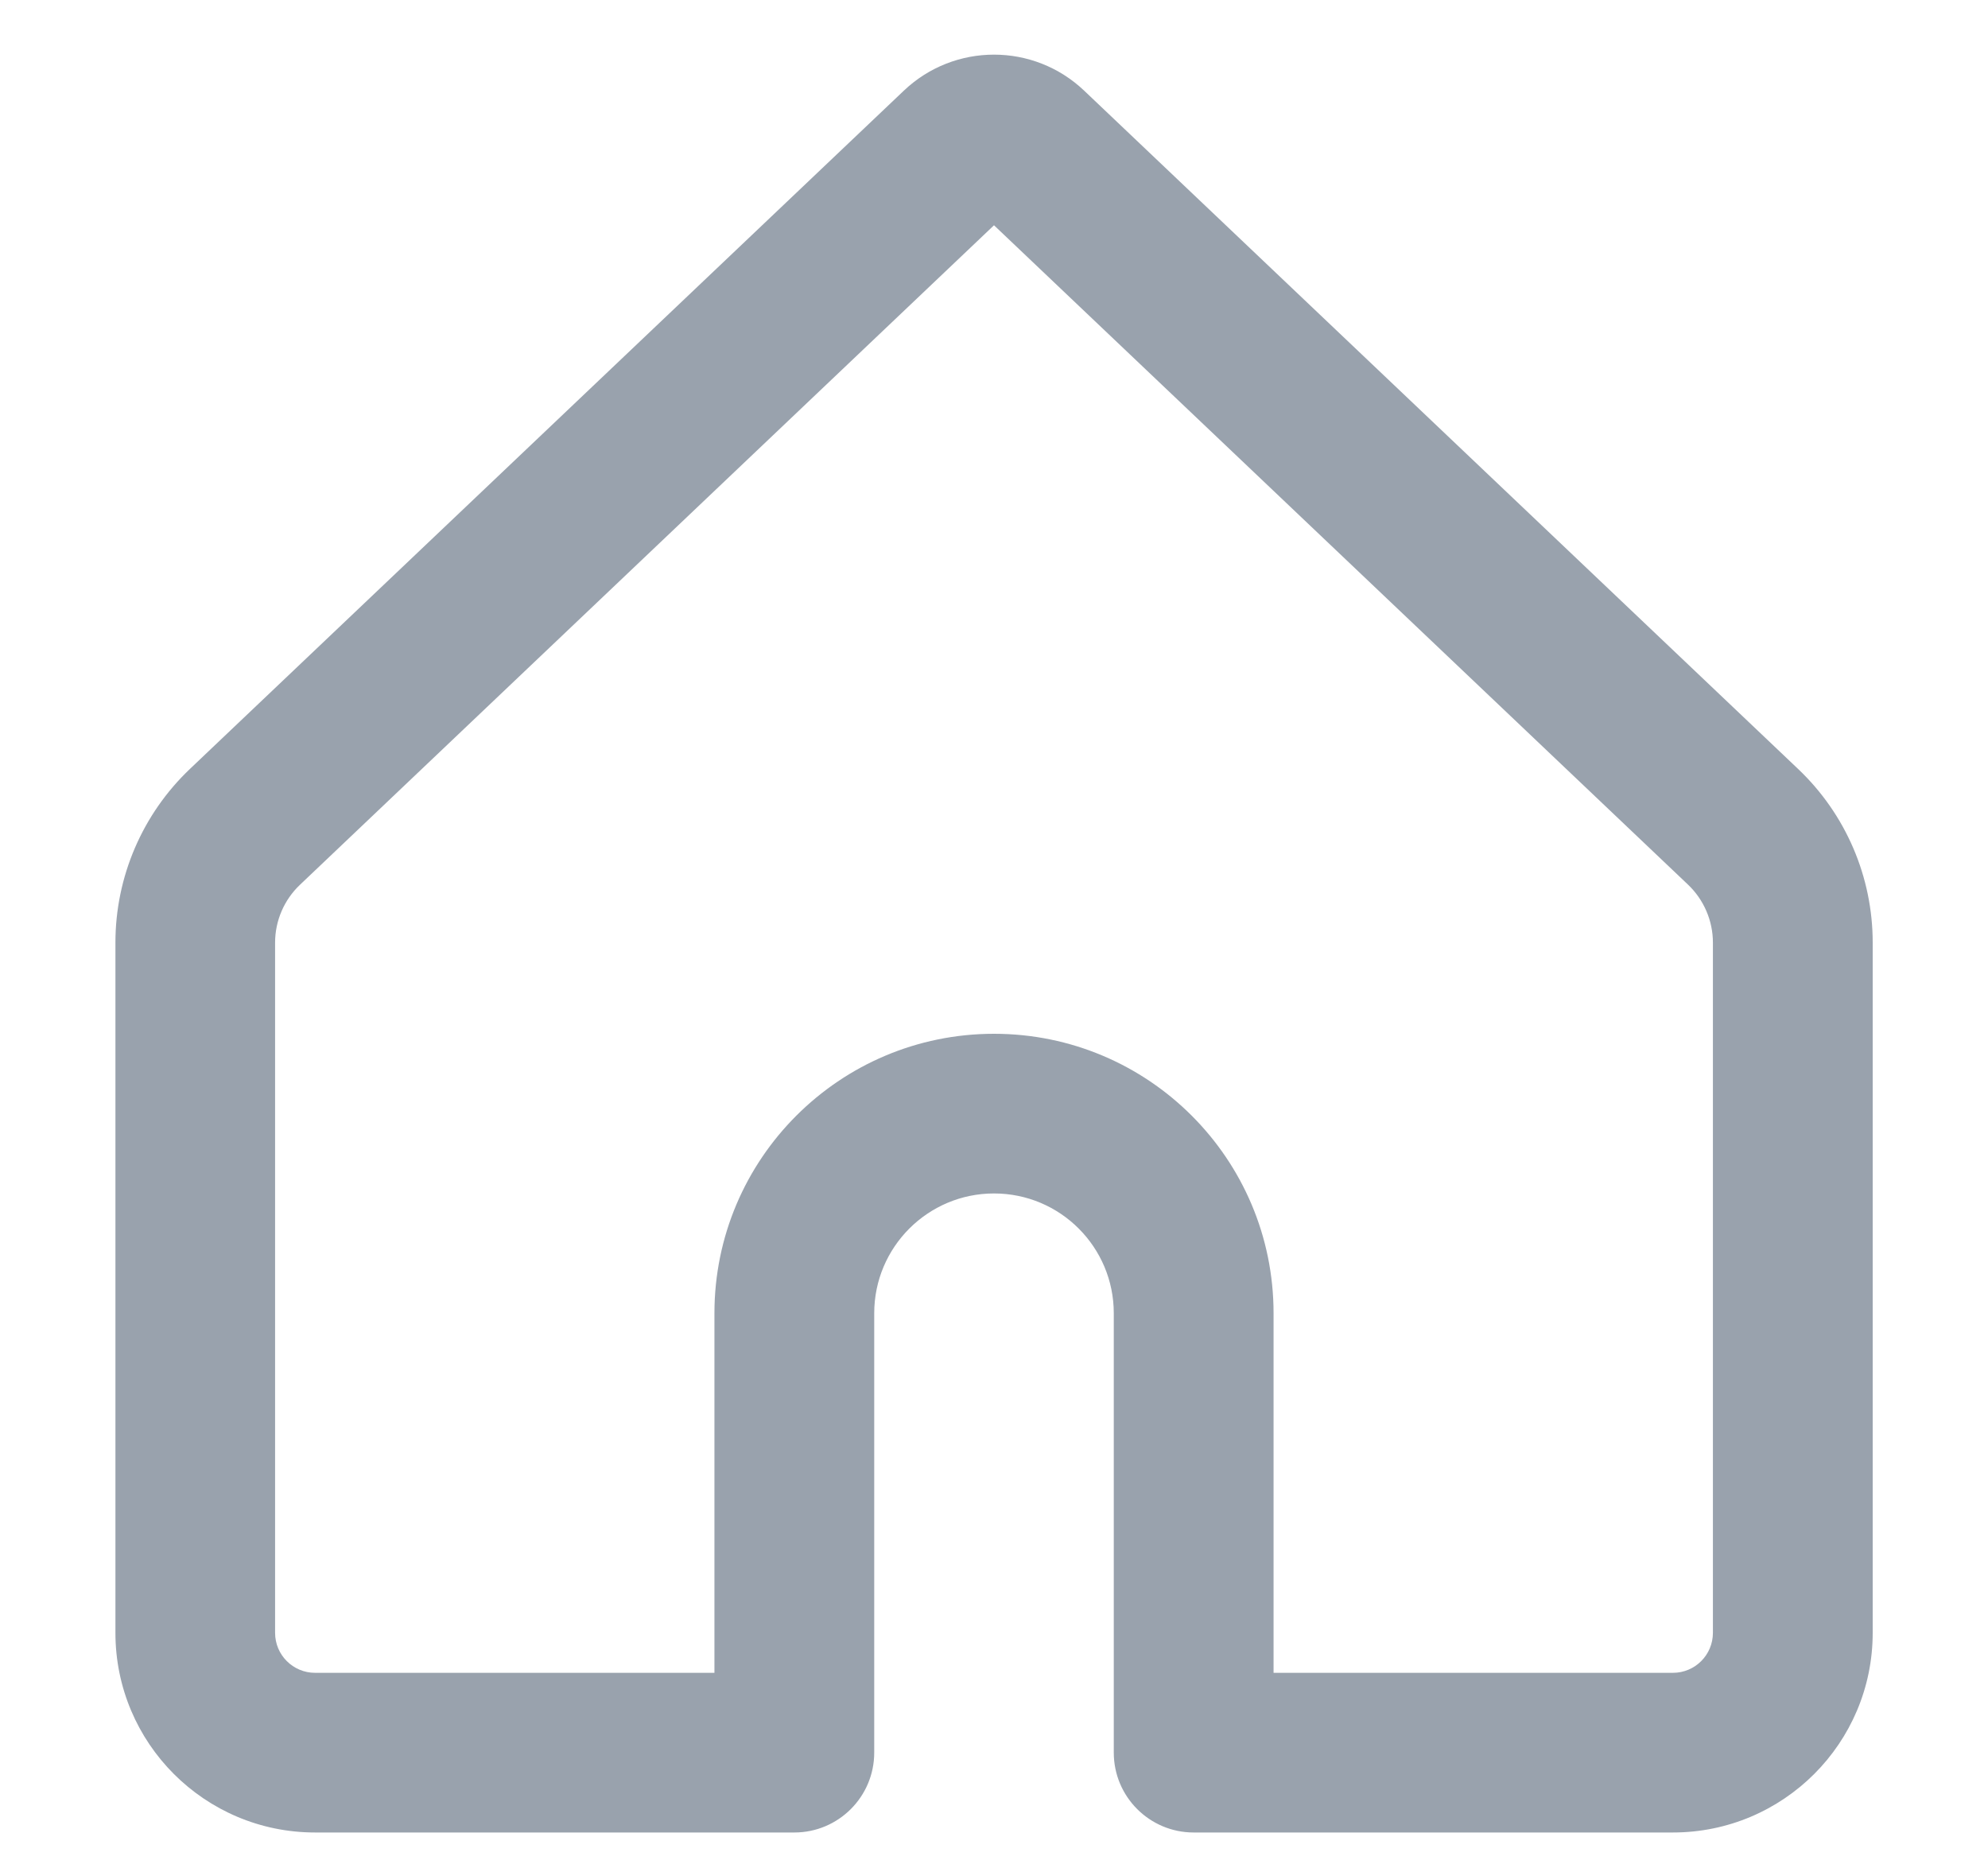
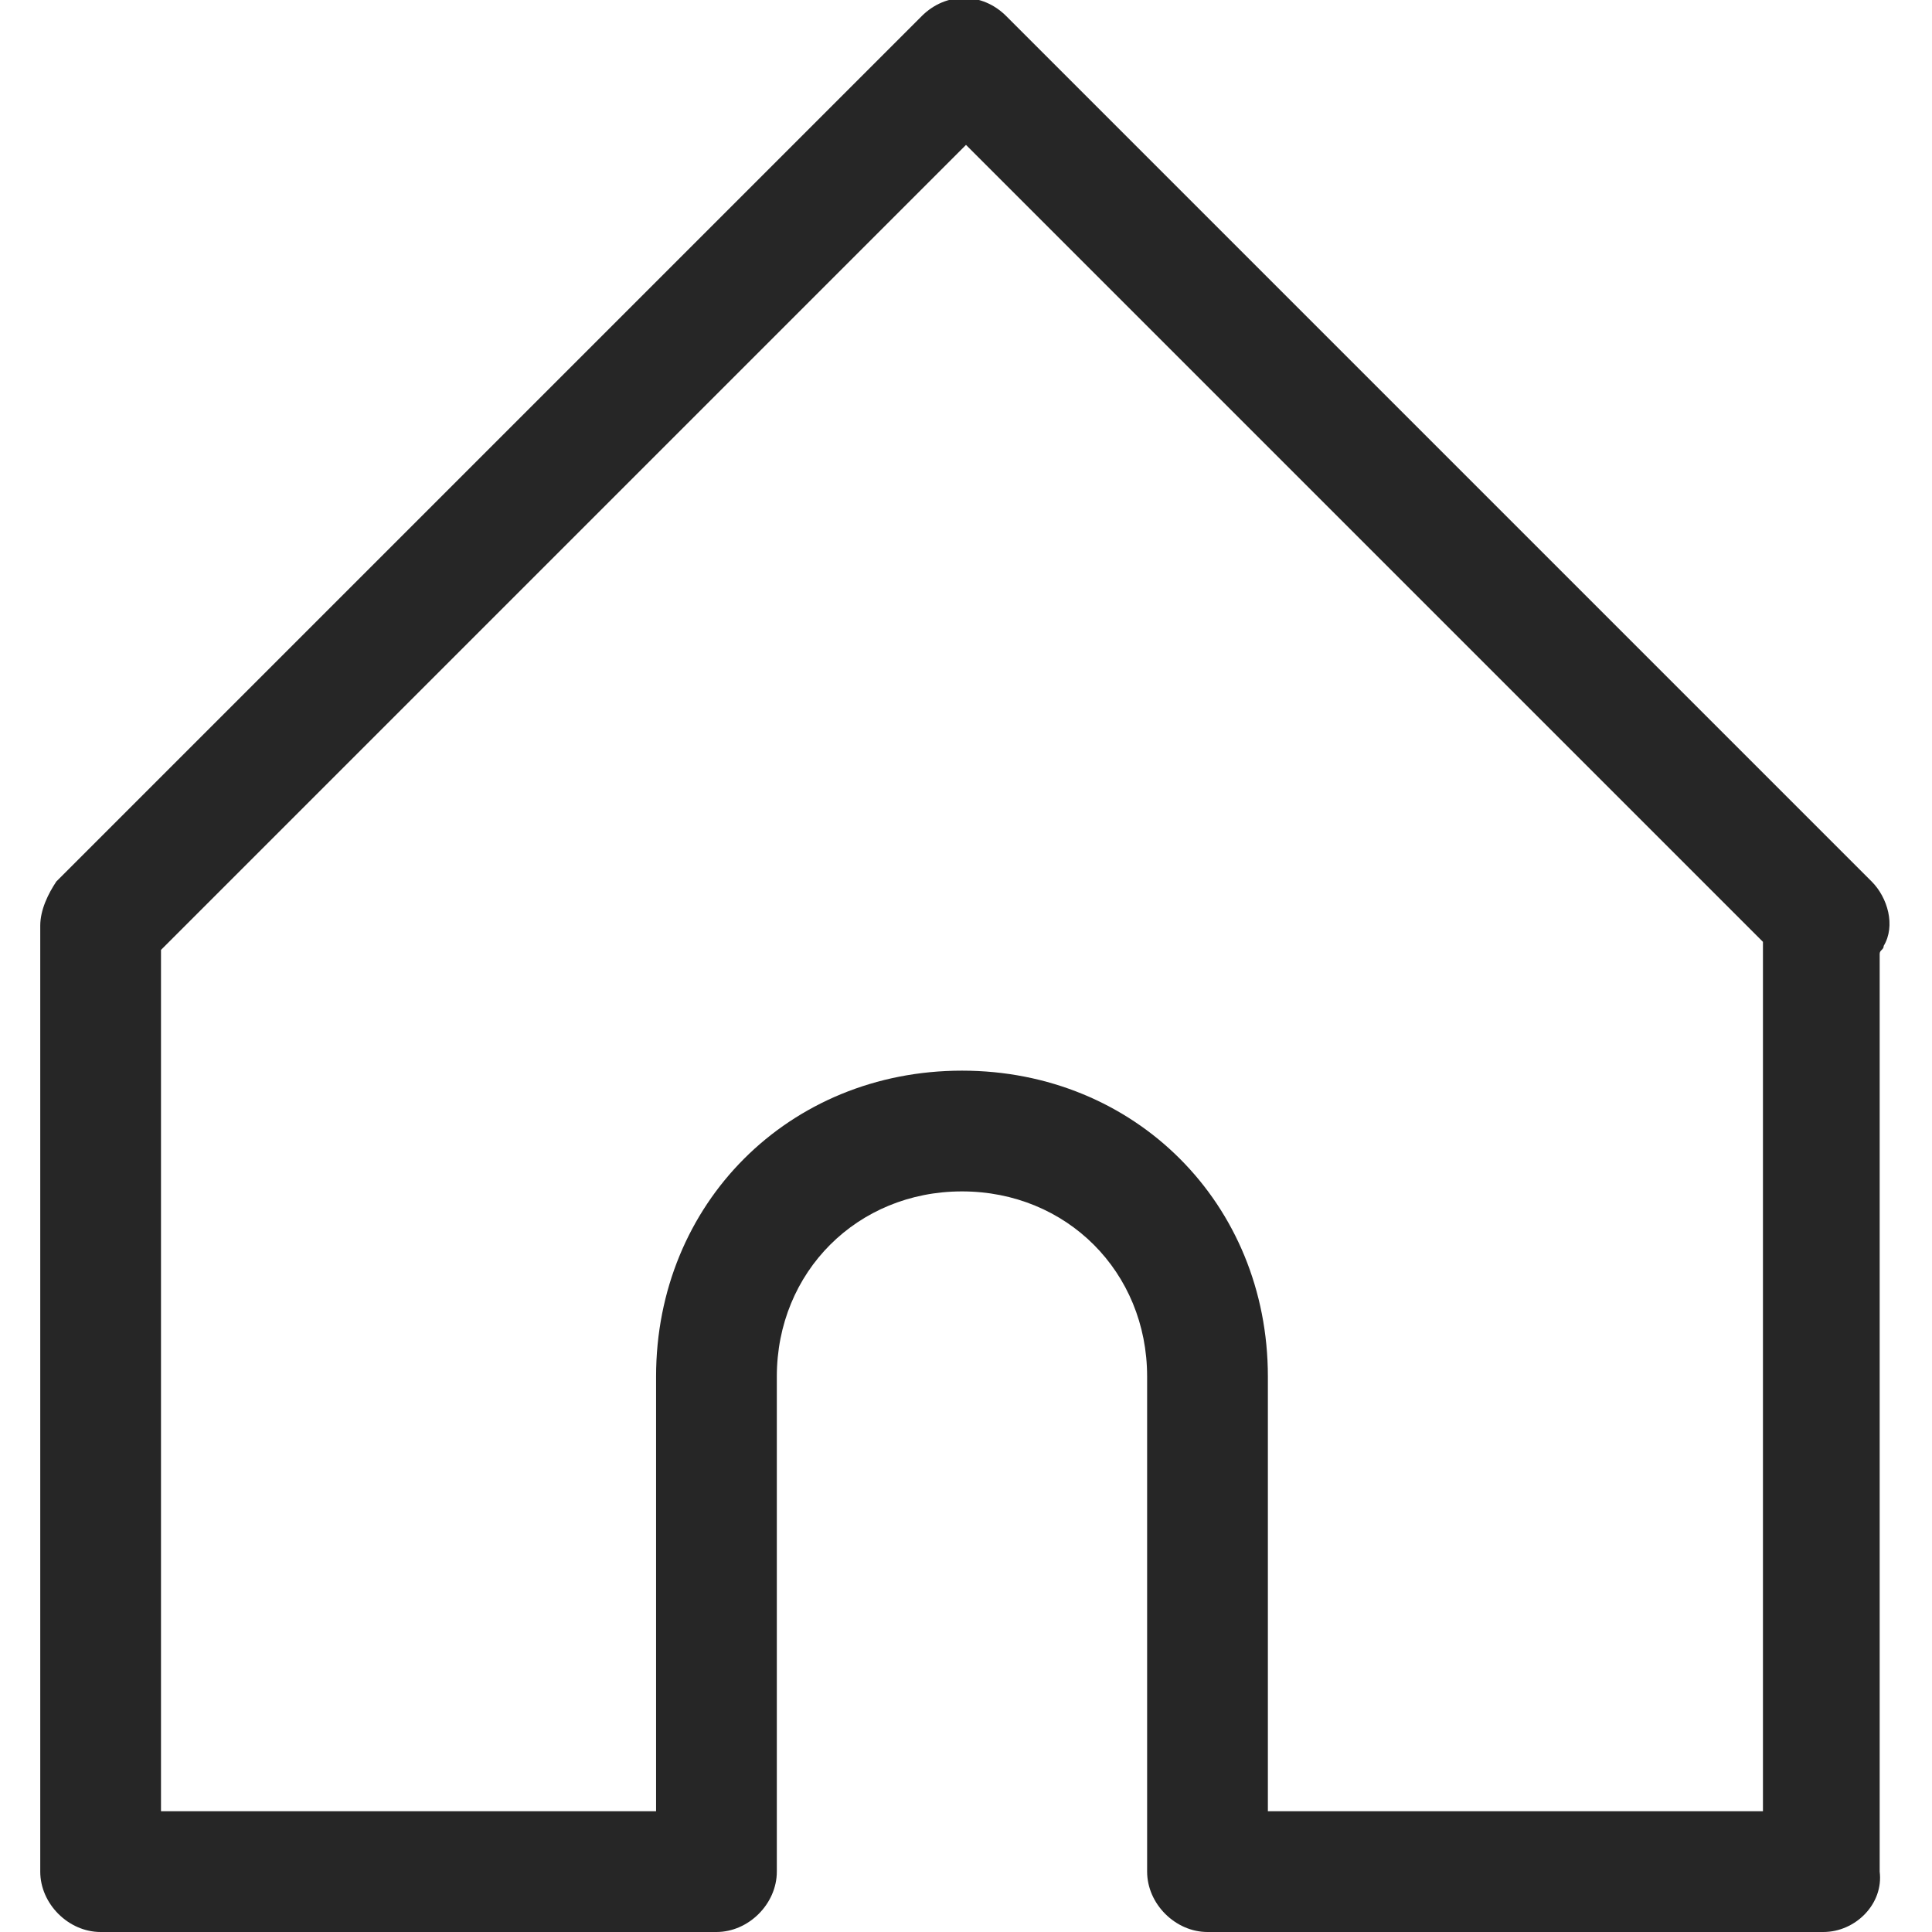
- <svg xmlns="http://www.w3.org/2000/svg" width="16" height="15" viewBox="0 0 16 15" fill="none">
-   <path d="M8.726 0.73L14.471 6.188C14.855 6.552 15.072 7.057 15.072 7.586V13.141C15.072 14.029 14.352 14.748 13.464 14.748H9.607C9.252 14.748 8.964 14.46 8.964 14.105V10.569C8.964 10.037 8.533 9.605 8 9.605C7.468 9.605 7.036 10.037 7.036 10.569V14.105C7.036 14.46 6.748 14.748 6.393 14.748H2.536C1.648 14.748 0.929 14.029 0.929 13.141V7.586C0.929 7.057 1.146 6.552 1.529 6.188L7.274 0.73C7.681 0.343 8.319 0.343 8.726 0.73ZM8 1.813L2.415 7.12C2.287 7.241 2.214 7.41 2.214 7.586V13.141C2.214 13.319 2.358 13.463 2.536 13.463H5.75V10.569C5.75 9.327 6.758 8.32 8 8.32C9.243 8.32 10.25 9.327 10.25 10.569V13.463H13.464C13.642 13.463 13.786 13.319 13.786 13.141V7.586C13.786 7.41 13.713 7.241 13.586 7.12L8 1.813Z" fill="#99A2AD" />
+ <svg xmlns="http://www.w3.org/2000/svg" aria-label="Главная страница" class="_8-yf5 " fill="#262626" height="22" viewBox="0 0 48 48" width="22">
+   <path d="M45.3 48H30c-.8 0-1.5-.7-1.5-1.5V34.2c0-2.6-2-4.6-4.6-4.6s-4.6 2-4.6 4.6v12.3c0 .8-.7 1.5-1.5 1.5H2.5c-.8 0-1.5-.7-1.5-1.5V23c0-.4.2-.8.4-1.1L22.9.4c.6-.6 1.5-.6 2.1 0l21.5 21.5c.4.4.6 1.1.3 1.6 0 .1-.1.1-.1.2v22.8c.1.8-.6 1.5-1.4 1.5zm-13.8-3h12.3V23.4L24 3.6l-20 20V45h12.3V34.2c0-4.3 3.3-7.6 7.6-7.6s7.6 3.3 7.6 7.6V45z" />
</svg>
